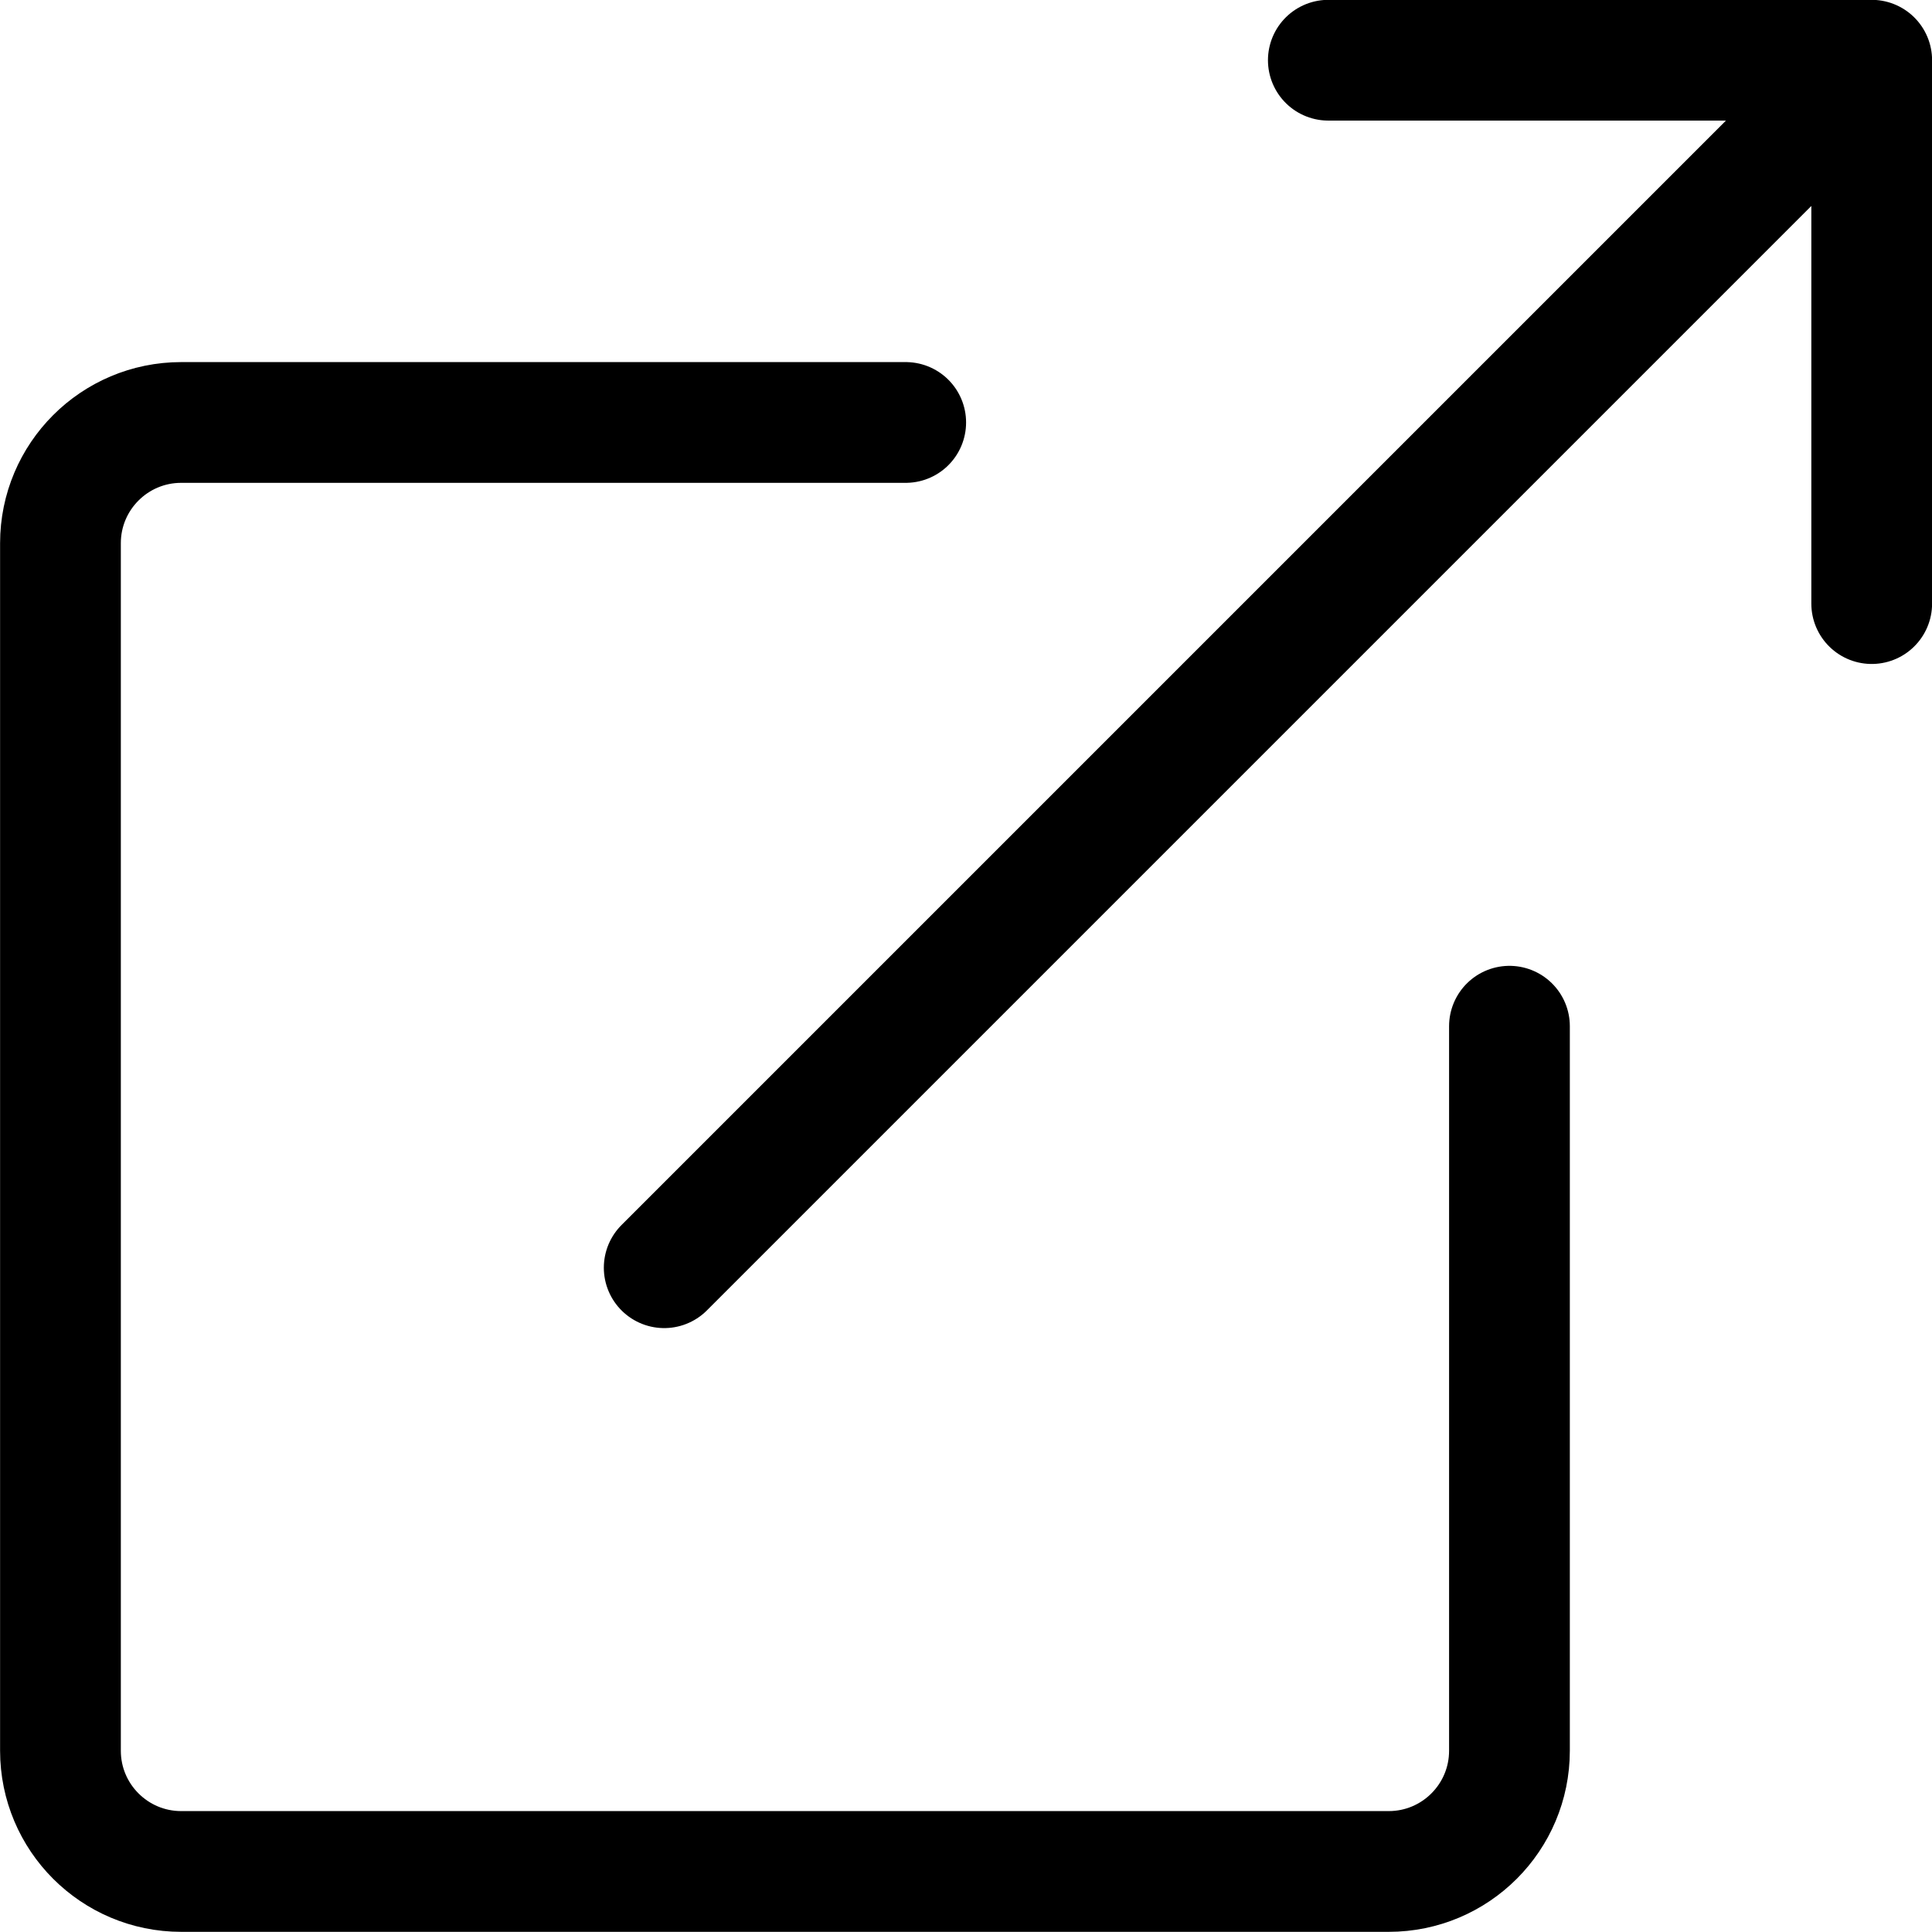
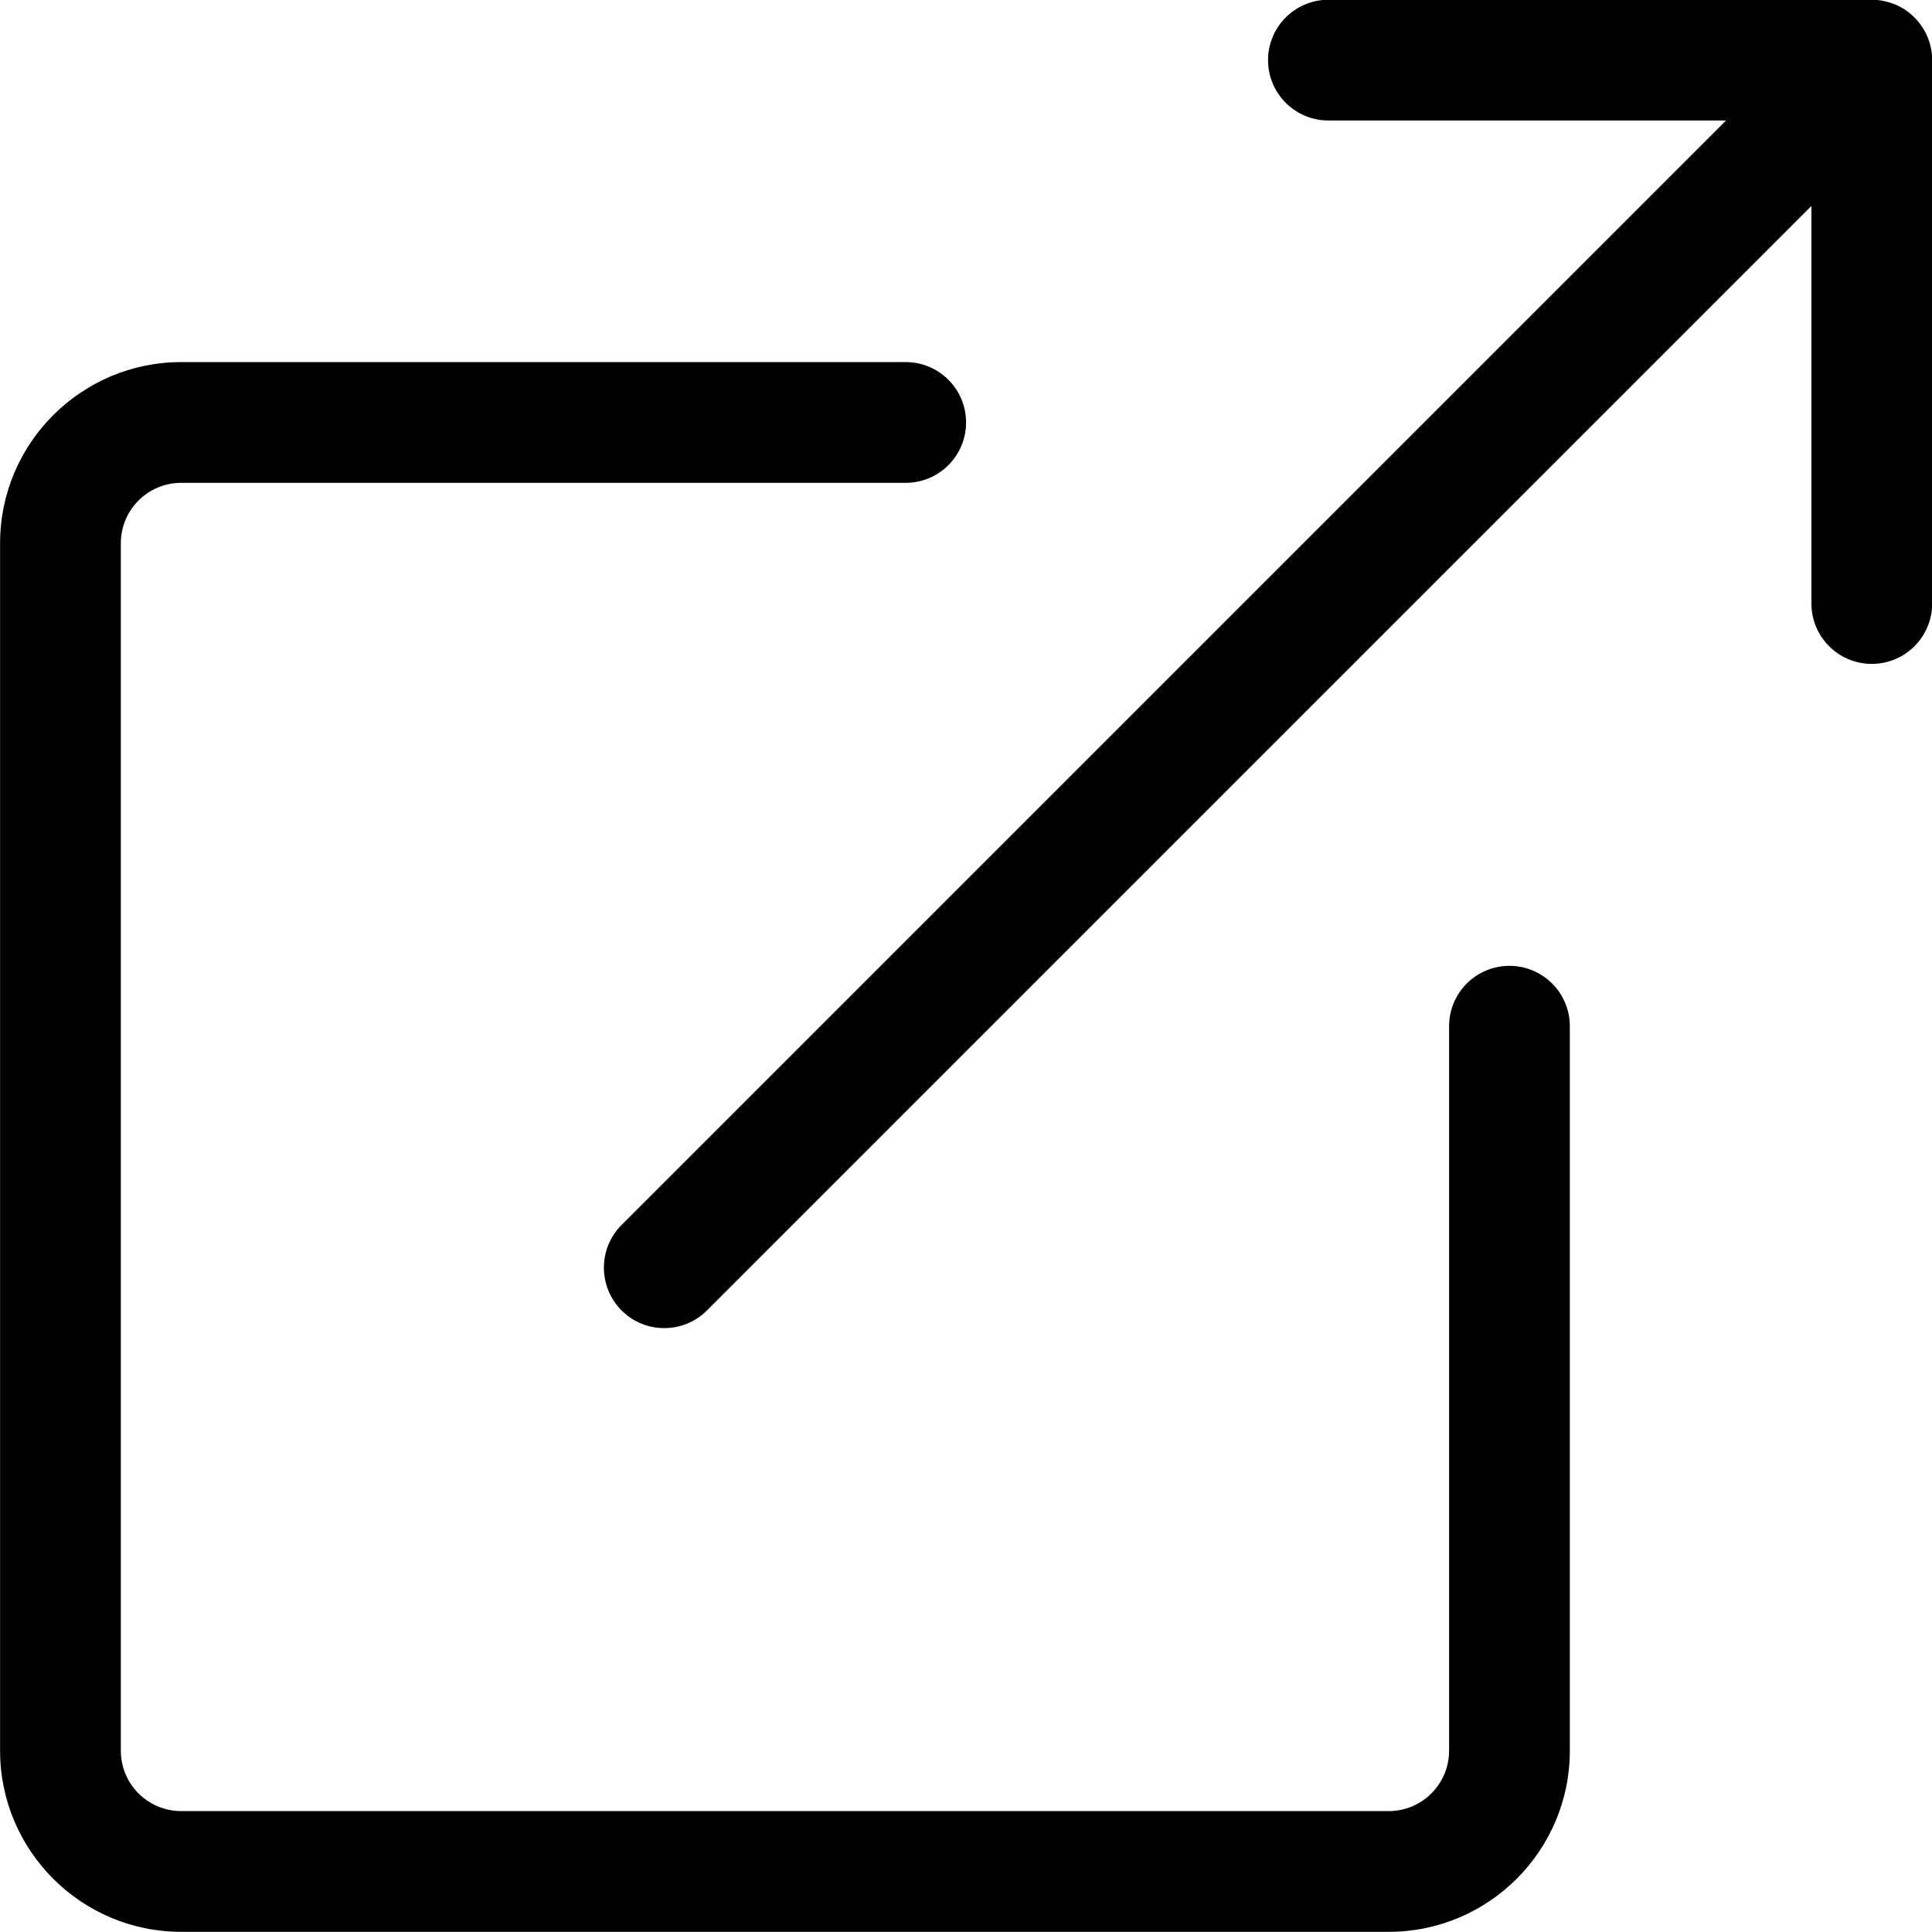
<svg xmlns="http://www.w3.org/2000/svg" viewBox="0 0 24 24">
-   <defs>
-     <style>.a{fill:none;stroke:#000;stroke-linecap:round;stroke-linejoin:round;stroke-width:1.5px}</style>
-   </defs>
-   <path class="a" d="M23.251 7.498V.748h-6.75M23.251.748l-15 15M11.251 5.248h-9a1.5 1.5 0 0 0-1.5 1.5v15a1.5 1.5 0 0 0 1.5 1.5h15a1.5 1.5 0 0 0 1.5-1.5v-9" />
+   <path d="M8.251 16.498c-.2 0-.389-.078-.53-.22-.292-.292-.292-.768 0-1.061l13.72-13.72h-4.939c-.414 0-.75-.336-.75-.75s.336-.75.75-.75h6.75c.089 0 .176.016.261.048l.032.012c.176.072.324.221.4.404l.01.026c.031.081.047.17.047.26v6.75c0 .414-.336.75-.75.75s-.75-.336-.75-.75V2.559l-13.72 13.72c-.142.141-.331.219-.531.219z" />
+   <path d="M2.251 23.998c-1.241 0-2.25-1.009-2.25-2.25v-15c0-1.241 1.009-2.25 2.25-2.25h9c.414 0 .75.336.75.75s-.336.75-.75.75h-9c-.414 0-.75.336-.75.75v15c0 .414.336.75.75.75h15c.414 0 .75-.336.75-.75v-9c0-.414.336-.75.75-.75s.75.336.75.75v9c0 1.241-1.009 2.25-2.25 2.25h-15z" />
</svg>
